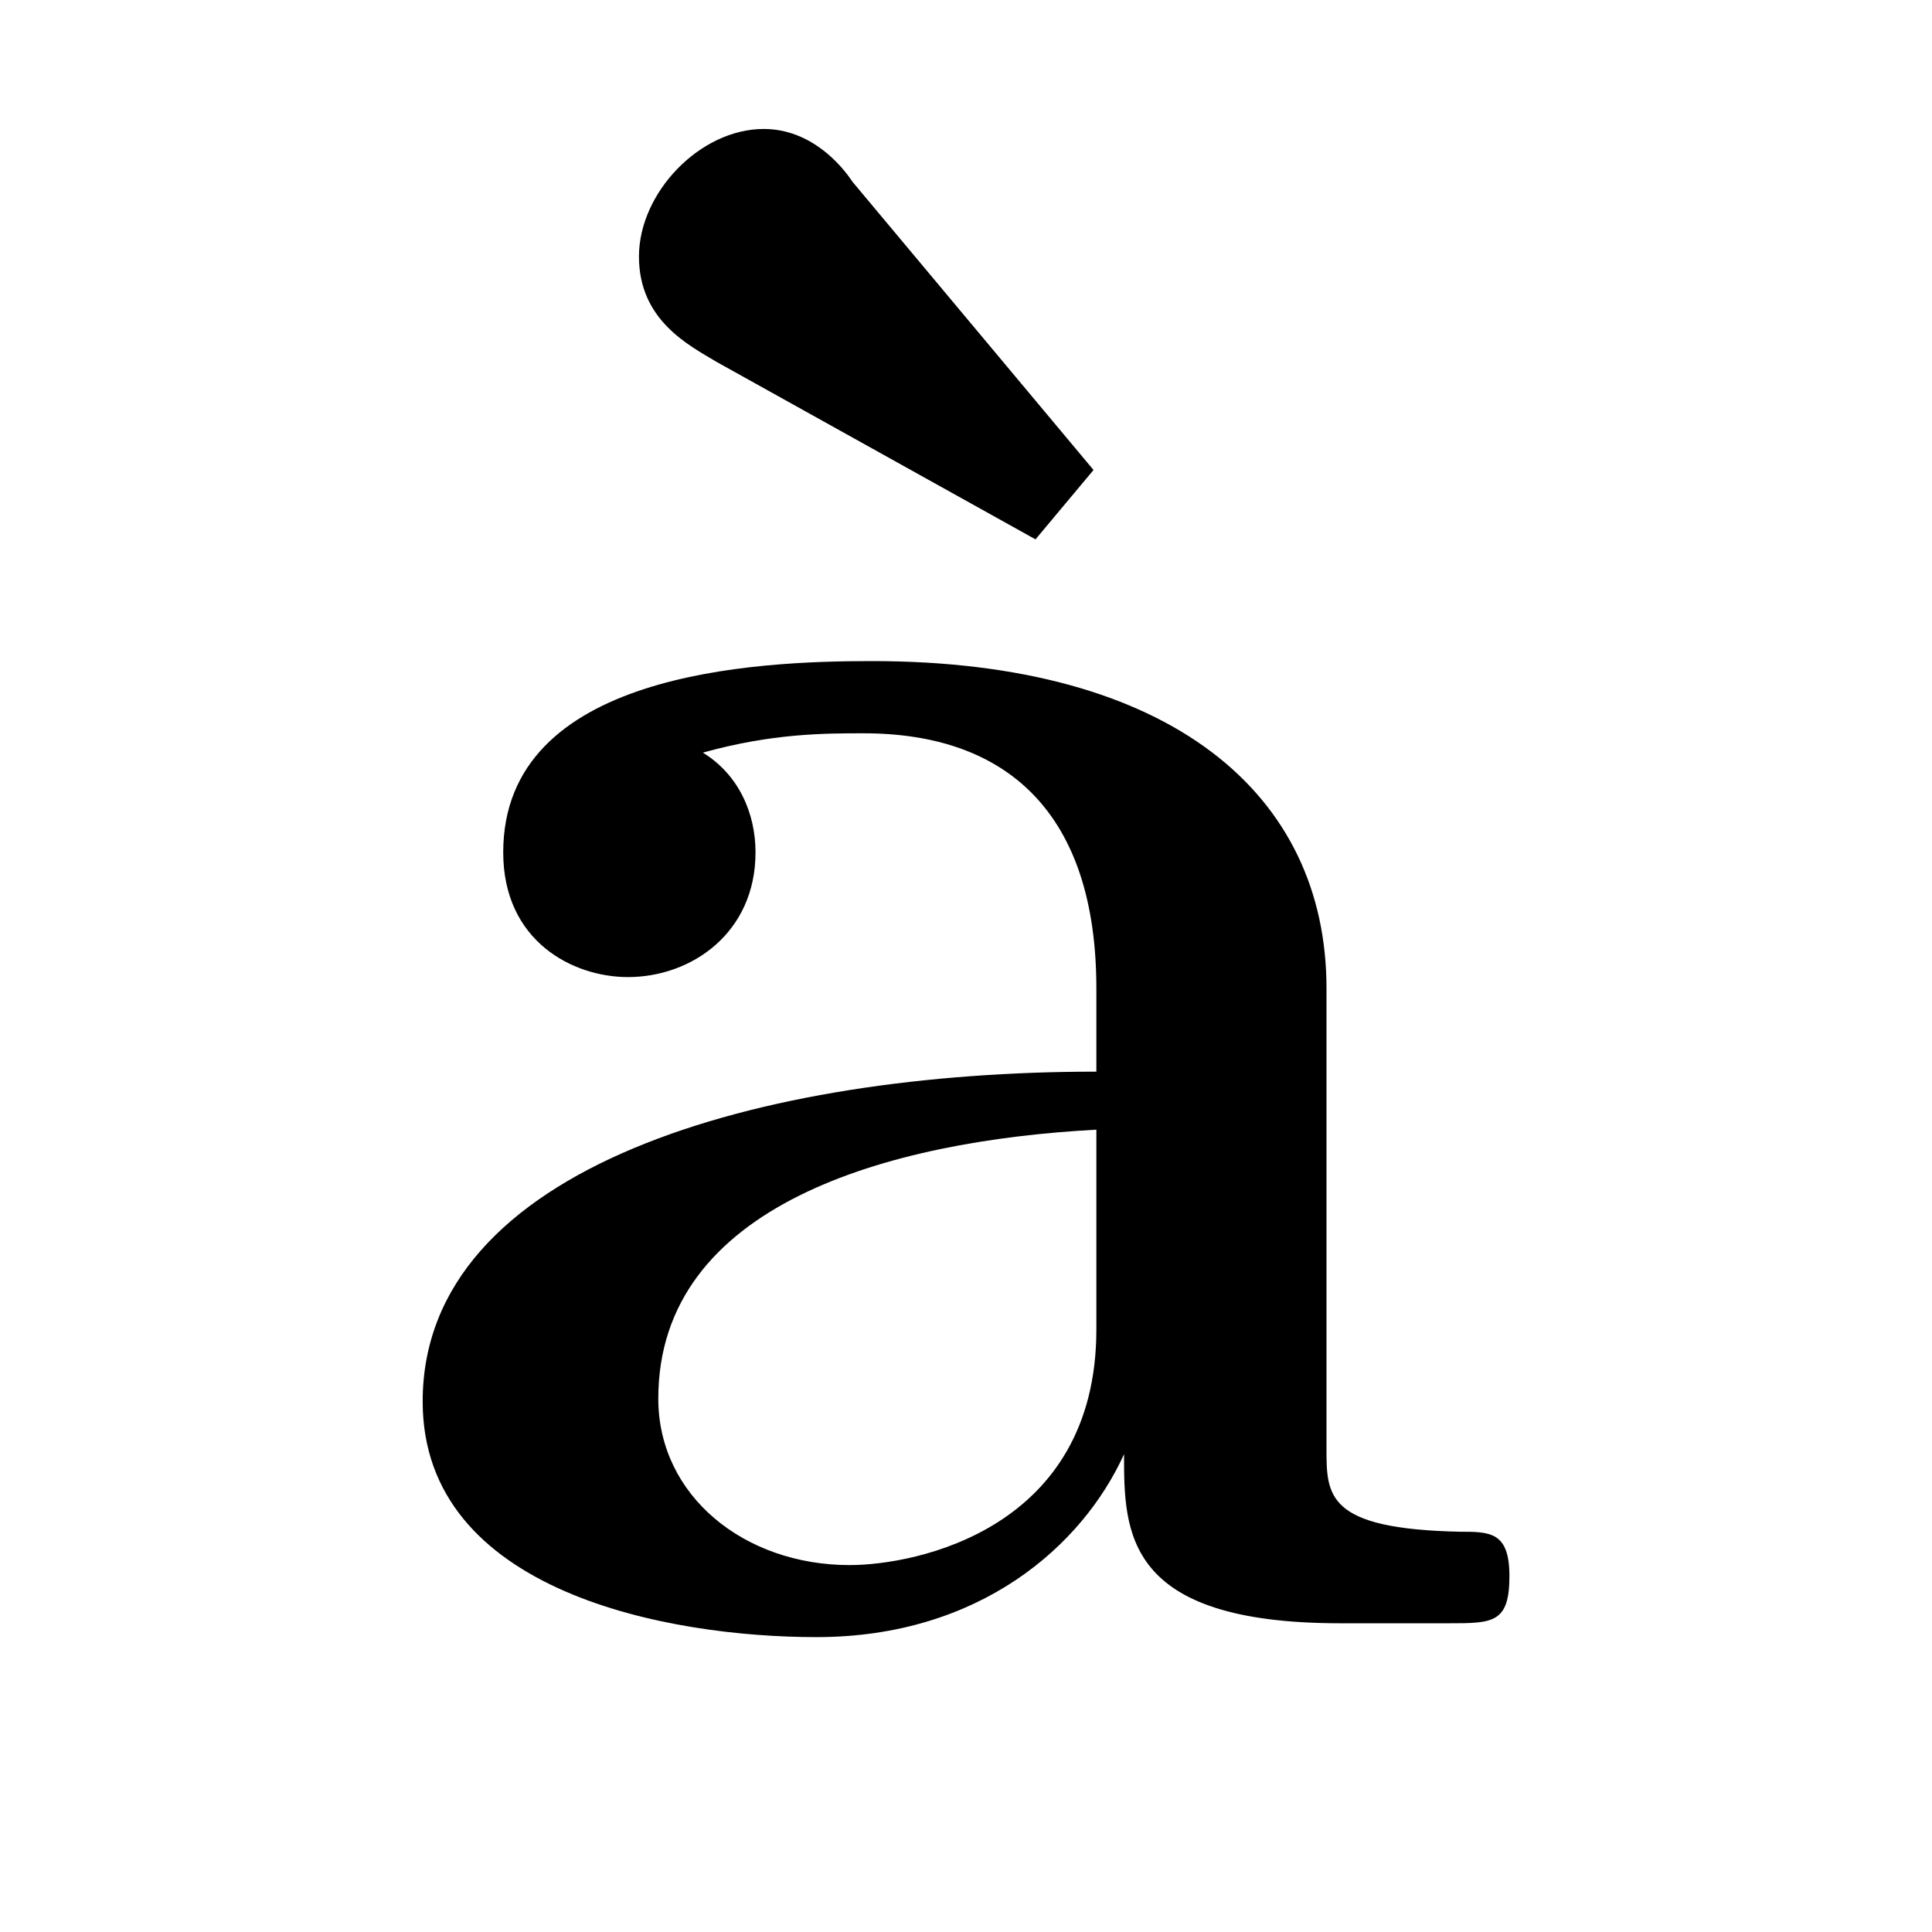
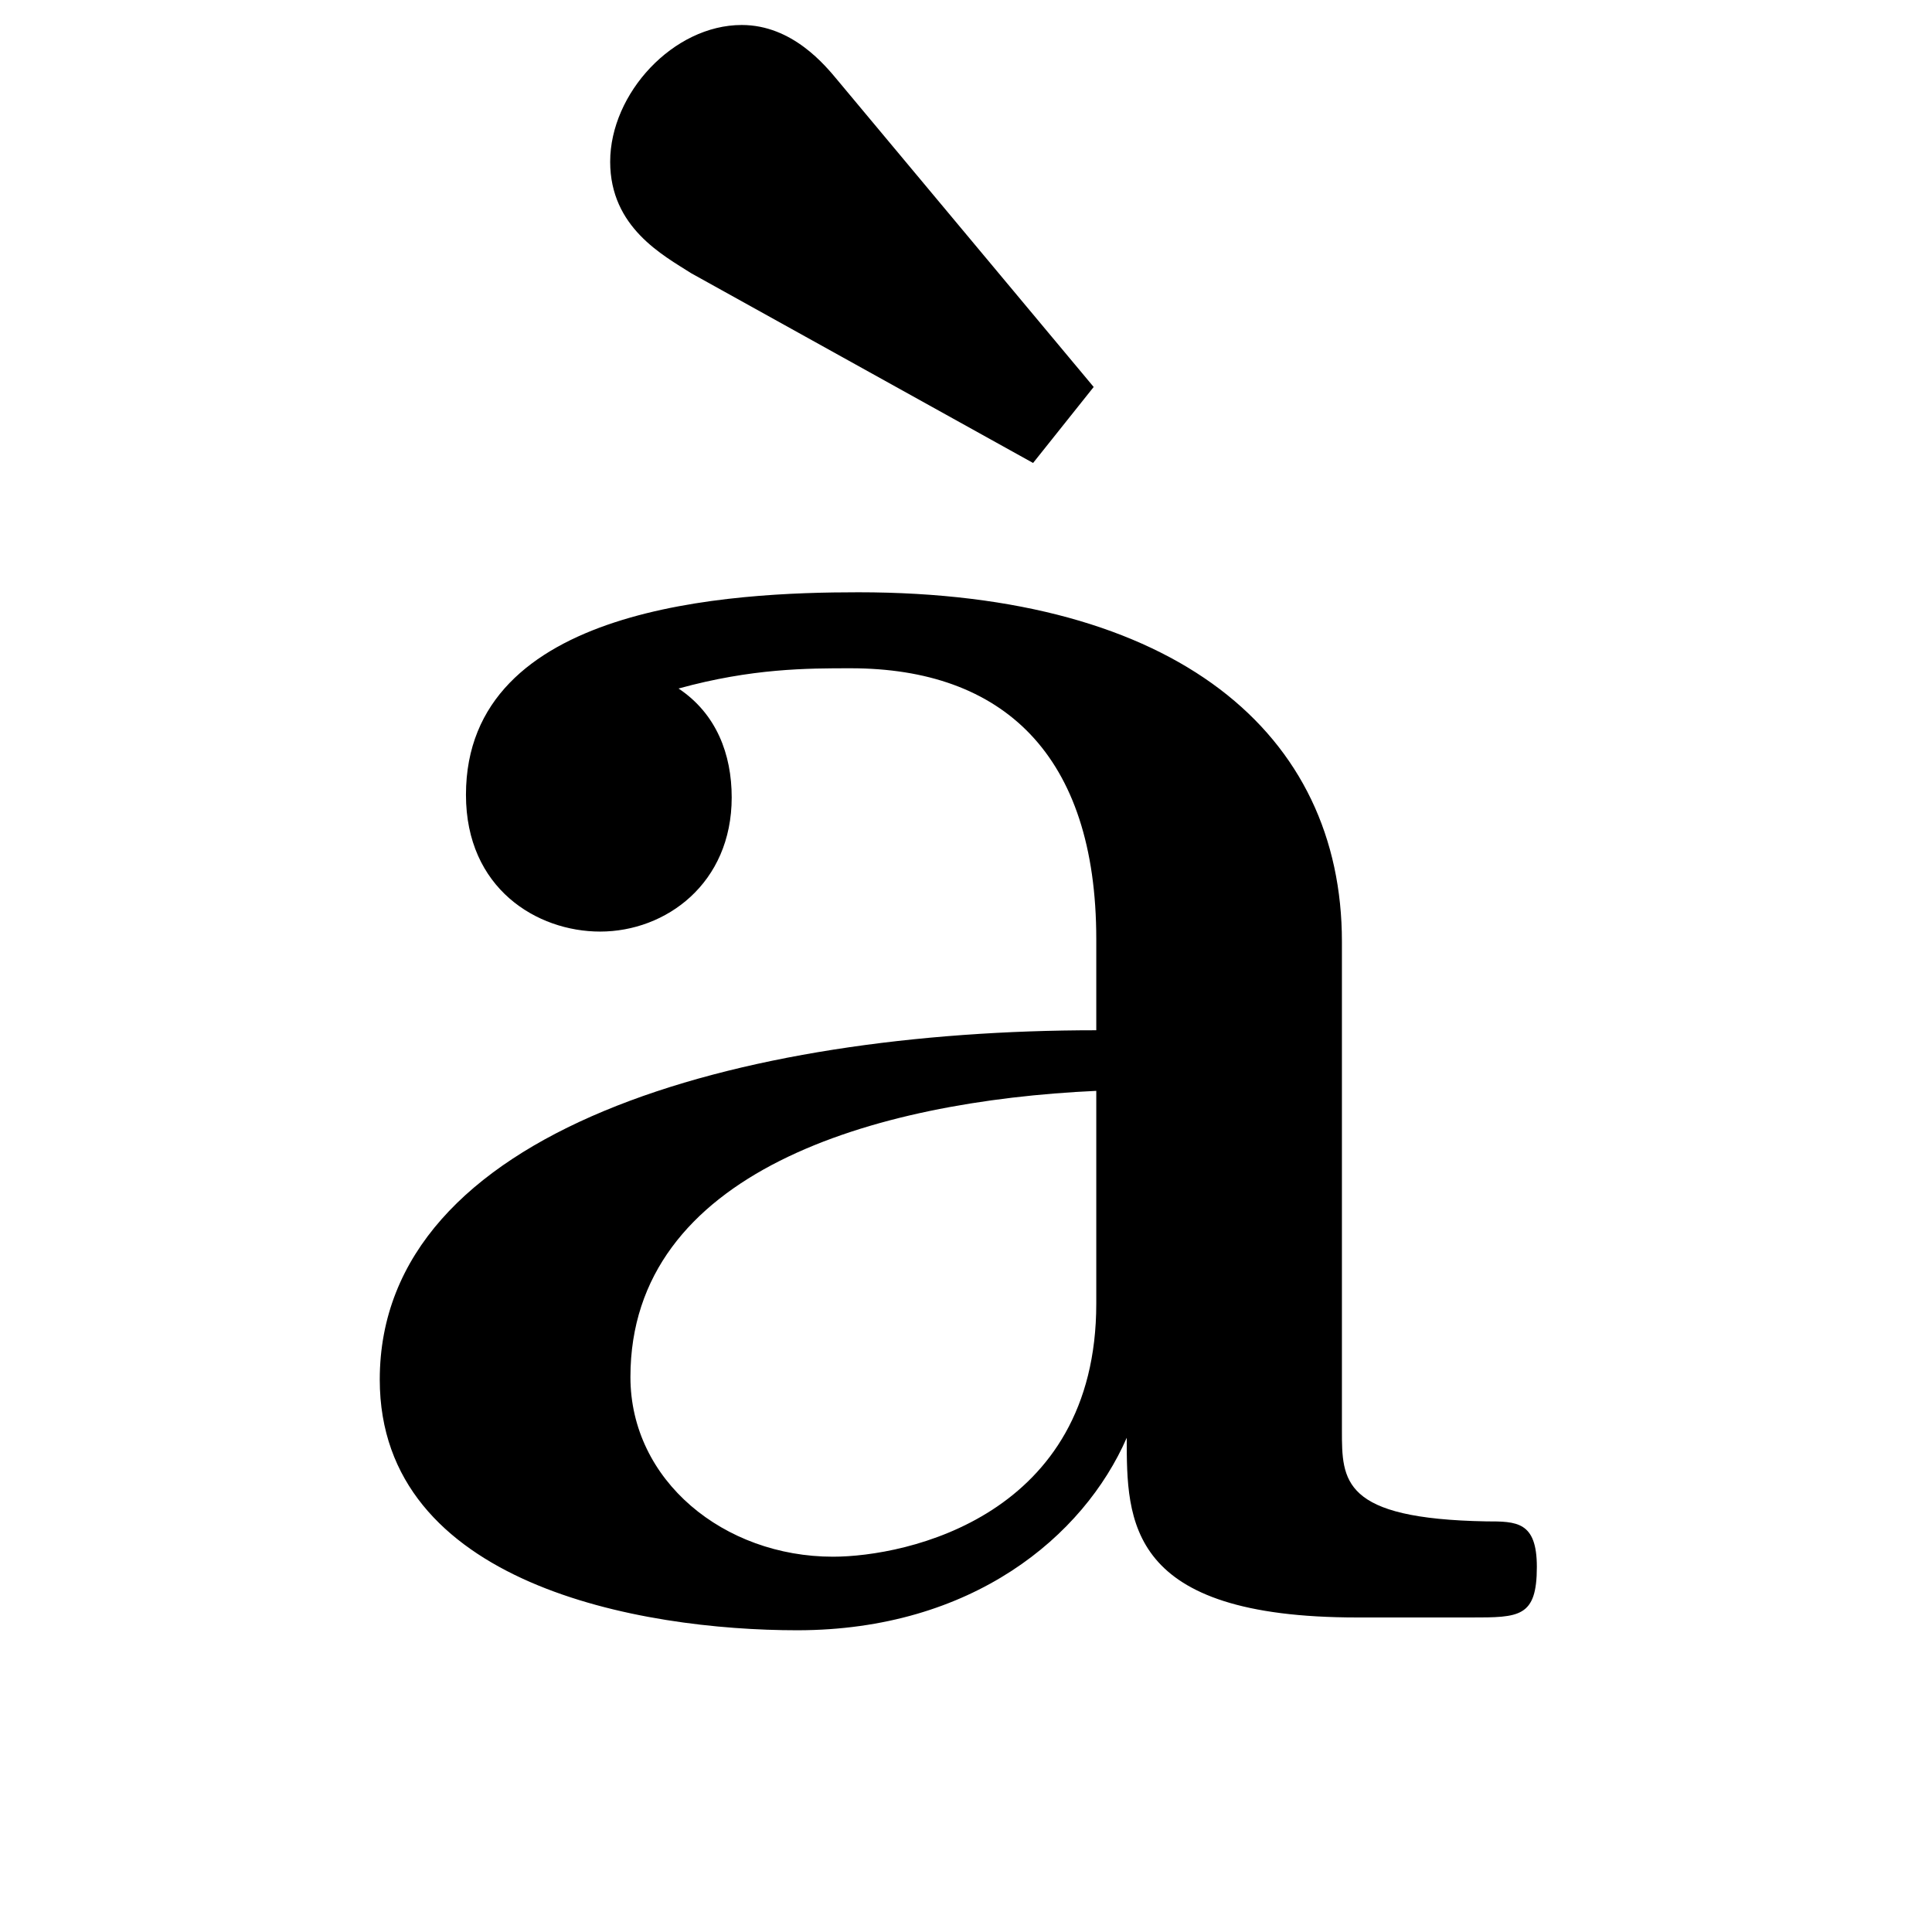
<svg xmlns="http://www.w3.org/2000/svg" width="16" height="16" version="1.1" id="svg10">
  <defs id="defs14" />
  <g color="#000" font-weight="400" font-family="sans-serif" white-space="normal" fill="#474747" id="g8">
    <g id="page1" transform="matrix(1.886464,0,0,1.886464,-106.4631,-108.0383)">
      <g id="use18" style="fill:#000000;fill-opacity:1" transform="matrix(0.5417154,0,0,0.5417154,56.72746,64.32896)">
-         <g transform="matrix(1.469388,0,0,1.469388,-201.7748,-183.1416)" style="fill:#000000;fill-opacity:1" id="g48">
-           <g id="use46" transform="matrix(0.9785441,0,0,0.9785441,138.9463,124.7228)">
-             <path id="path3779" d="m 6.469,-0.266 c 0,-0.25 -0.109,-0.25 -0.281,-0.25 -0.75,-0.016 -0.75,-0.203 -0.75,-0.469 v -2.594 c 0,-1.094 -0.875,-1.844 -2.562,-1.844 -0.656,0 -2.078,0.062 -2.078,1.078 0,0.5 0.391,0.703 0.703,0.703 0.359,0 0.719,-0.25 0.719,-0.703 0,-0.219 -0.094,-0.438 -0.297,-0.562 0.391,-0.109 0.688,-0.109 0.906,-0.109 0.812,0 1.312,0.453 1.312,1.438 v 0.469 c -1.891,0 -3.797,0.531 -3.797,1.859 0,1.078 1.391,1.328 2.219,1.328 0.922,0 1.5,-0.516 1.734,-1.031 0,0.438 0,0.953 1.219,0.953 H 6.125 c 0.25,0 0.344,0 0.344,-0.266 z M 4.141,-1.656 c 0,1.125 -1.016,1.328 -1.391,1.328 -0.594,0 -1.078,-0.391 -1.078,-0.938 0,-1.094 1.297,-1.453 2.469,-1.516 z M 4.125,-6.5 2.766,-8.125 c -0.062,-0.094 -0.234,-0.297 -0.5,-0.297 -0.359,0 -0.703,0.359 -0.703,0.719 0,0.359 0.281,0.5 0.438,0.594 l 1.797,1 z m 0,0" style="stroke:none" />
+         <g transform="scale(1.333333)" style="fill:rgb(0%, 0%, 0%);fill-opacity:1" id="g240">
+           <g id="use238" transform="matrix(0.9785441,0,0,0.9785441,264.9837,139.1687)">
+             <path id="path862" d="m 6.031,-9.953 c -0.047,1.25 -1.141,1.812 -2,1.812 -0.922,0 -1.969,-0.594 -2.016,-1.812 h -0.469 c 0.047,1.625 1.219,2.641 2.484,2.641 1.203,0 2.422,-0.984 2.469,-2.641 z m 0,0" style="stroke:none" />
+           </g>
+         </g>
+         <g transform="scale(1.333333)" style="fill:rgb(0%, 0%, 0%);fill-opacity:1" id="g244">
+           <g id="use242" transform="matrix(0.9785441,0,0,0.9785441,265.12,139.1687)">
+             <path id="path858" d="M 6.594,-4.281 C 6.594,-5.609 5.547,-6.5 3.531,-6.5 c -0.812,0 -2.5,0.078 -2.5,1.281 0,0.594 0.453,0.859 0.844,0.859 0.438,0 0.844,-0.297 0.844,-0.844 0,-0.281 -0.094,-0.531 -0.344,-0.688 0.484,-0.141 0.828,-0.141 1.094,-0.141 0.984,0 1.562,0.547 1.562,1.734 v 0.562 c -2.266,0 -4.547,0.641 -4.547,2.234 0,1.297 1.672,1.594 2.656,1.594 1.109,0 1.812,-0.609 2.094,-1.234 0,0.531 0,1.141 1.453,1.141 h 0.734 c 0.297,0 0.406,0 0.406,-0.312 0,-0.297 -0.125,-0.297 -0.328,-0.297 C 6.594,-0.625 6.594,-0.859 6.594,-1.188 Z M 5.031,-2 c 0,1.359 -1.203,1.609 -1.656,1.609 -0.703,0 -1.297,-0.469 -1.297,-1.125 0,-1.312 1.547,-1.75 2.953,-1.828 z m 0,0" style="stroke:none" />
+           </g>
+         </g>
+         <g transform="scale(1.333333)" style="fill:rgb(0%, 0%, 0%);fill-opacity:1" id="g188">
+           <g id="use186" transform="matrix(0.9785441,0,0,0.9785441,128.2573,139.1687)">
+             <path id="path1141" d="M 6.594,-4.281 C 6.594,-5.609 5.547,-6.5 3.531,-6.5 c -0.812,0 -2.5,0.078 -2.5,1.281 0,0.594 0.453,0.859 0.844,0.859 0.438,0 0.844,-0.297 0.844,-0.844 0,-0.281 -0.094,-0.531 -0.344,-0.688 0.484,-0.141 0.828,-0.141 1.094,-0.141 0.984,0 1.562,0.547 1.562,1.734 v 0.562 c -2.266,0 -4.547,0.641 -4.547,2.234 0,1.297 1.672,1.594 2.656,1.594 1.109,0 1.812,-0.609 2.094,-1.234 0,0.531 0,1.141 1.453,1.141 h 0.734 c 0.297,0 0.406,0 0.406,-0.312 0,-0.297 -0.125,-0.297 -0.328,-0.297 C 6.594,-0.625 6.594,-0.859 6.594,-1.188 Z M 5.031,-2 c 0,1.359 -1.203,1.609 -1.656,1.609 -0.703,0 -1.297,-0.469 -1.297,-1.125 0,-1.312 1.547,-1.75 2.953,-1.828 z m 0,0" style="stroke:none" />
+           </g>
+         </g>
+         <g transform="scale(1.333333)" style="fill:rgb(0%, 0%, 0%);fill-opacity:1" id="g140">
+           <g id="use138" transform="matrix(0.9785441,0,0,0.9785441,163.7403,124.7228)">
+             <path id="path1155" d="m 7.547,-0.312 c 0,-0.281 -0.125,-0.281 -0.312,-0.281 -0.891,-0.016 -0.891,-0.25 -0.891,-0.562 v -3.016 c 0,-1.281 -1.016,-2.156 -2.984,-2.156 -0.781,0 -2.422,0.078 -2.422,1.25 0,0.578 0.438,0.844 0.828,0.844 0.406,0 0.812,-0.297 0.812,-0.828 0,-0.266 -0.094,-0.516 -0.328,-0.672 0.453,-0.125 0.797,-0.125 1.062,-0.125 0.938,0 1.516,0.531 1.516,1.672 v 0.562 c -2.203,0 -4.422,0.609 -4.422,2.156 0,1.266 1.609,1.547 2.578,1.547 C 4.062,0.078 4.75,-0.5 5.016,-1.109 5.016,-0.594 5.016,0 6.438,0 h 0.703 c 0.297,0 0.406,0 0.406,-0.312 z m -2.719,-1.625 c 0,1.312 -1.172,1.562 -1.625,1.562 -0.672,0 -1.25,-0.469 -1.25,-1.109 0,-1.266 1.5,-1.703 2.875,-1.766 z M 3.062,-8.484 C 3.062,-9 2.625,-9.391 2.156,-9.391 c -0.531,0 -0.922,0.422 -0.922,0.906 0,0.516 0.422,0.906 0.906,0.906 C 2.656,-7.578 3.062,-8 3.062,-8.484 Z m 3.312,0 C 6.375,-9 5.938,-9.391 5.469,-9.391 c -0.516,0 -0.906,0.422 -0.906,0.906 0,0.516 0.422,0.906 0.891,0.906 C 5.969,-7.578 6.375,-8 6.375,-8.484 Z m 0,0" style="stroke:none" />
+           </g>
+         </g>
+         <g transform="matrix(1.341899,0,0,1.341899,-185.96,-167.2879)" style="fill:#000000;fill-opacity:1" id="g132">
+           <g id="use130" transform="matrix(0.9785441,0,0,0.9785441,140.0739,124.7228)">
+             <path id="path1266" d="m 7.547,-0.312 c 0,-0.281 -0.125,-0.281 -0.312,-0.281 -0.891,-0.016 -0.891,-0.25 -0.891,-0.562 v -3.016 c 0,-1.281 -1.016,-2.156 -2.984,-2.156 -0.781,0 -2.422,0.078 -2.422,1.25 0,0.578 0.438,0.844 0.828,0.844 0.406,0 0.812,-0.297 0.812,-0.828 0,-0.266 -0.094,-0.516 -0.328,-0.672 0.453,-0.125 0.797,-0.125 1.062,-0.125 0.938,0 1.516,0.531 1.516,1.672 v 0.562 c -2.203,0 -4.422,0.609 -4.422,2.156 0,1.266 1.609,1.547 2.578,1.547 C 4.062,0.078 4.75,-0.5 5.016,-1.109 5.016,-0.594 5.016,0 6.438,0 h 0.703 c 0.297,0 0.406,0 0.406,-0.312 z m -2.719,-1.625 c 0,1.312 -1.172,1.562 -1.625,1.562 -0.672,0 -1.25,-0.469 -1.25,-1.109 0,-1.266 1.5,-1.703 2.875,-1.766 z M 4.812,-7.594 3.234,-9.484 c -0.078,-0.094 -0.281,-0.344 -0.594,-0.344 -0.422,0 -0.812,0.422 -0.812,0.844 0,0.406 0.328,0.578 0.5,0.688 L 4.438,-7.125 Z m 0,0" style="stroke:none" />
          </g>
        </g>
      </g>
    </g>
  </g>
</svg>
